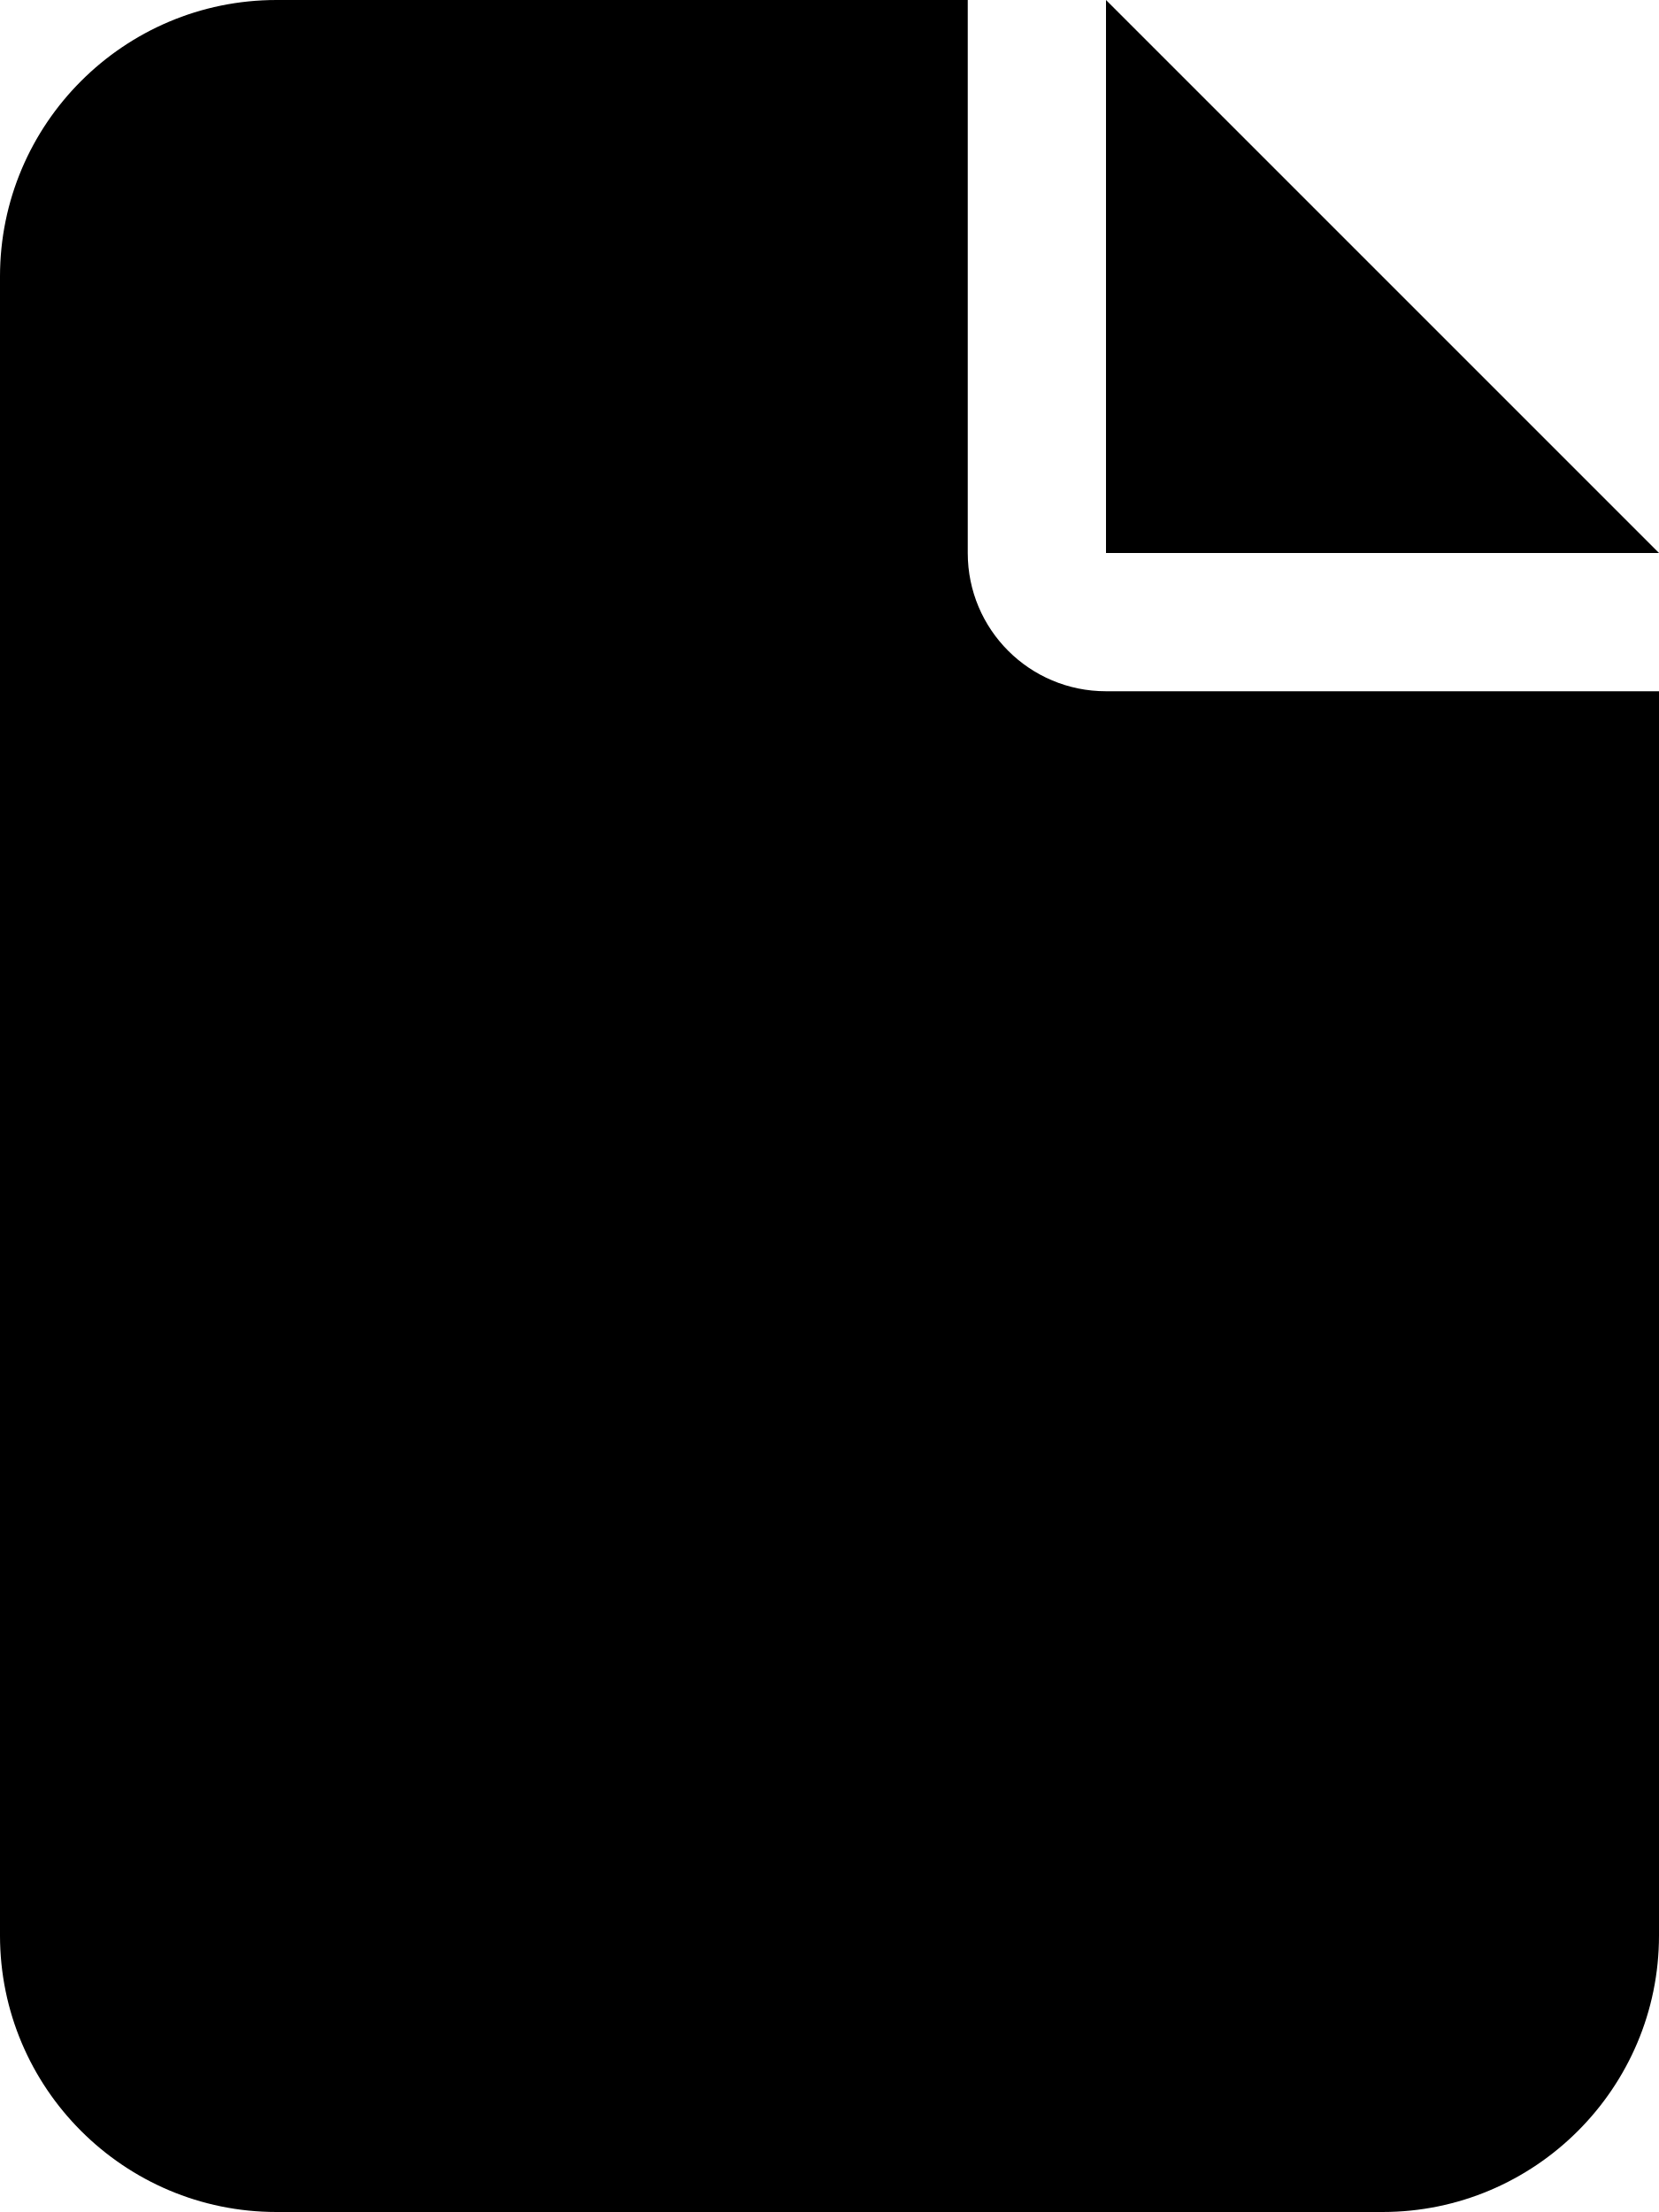
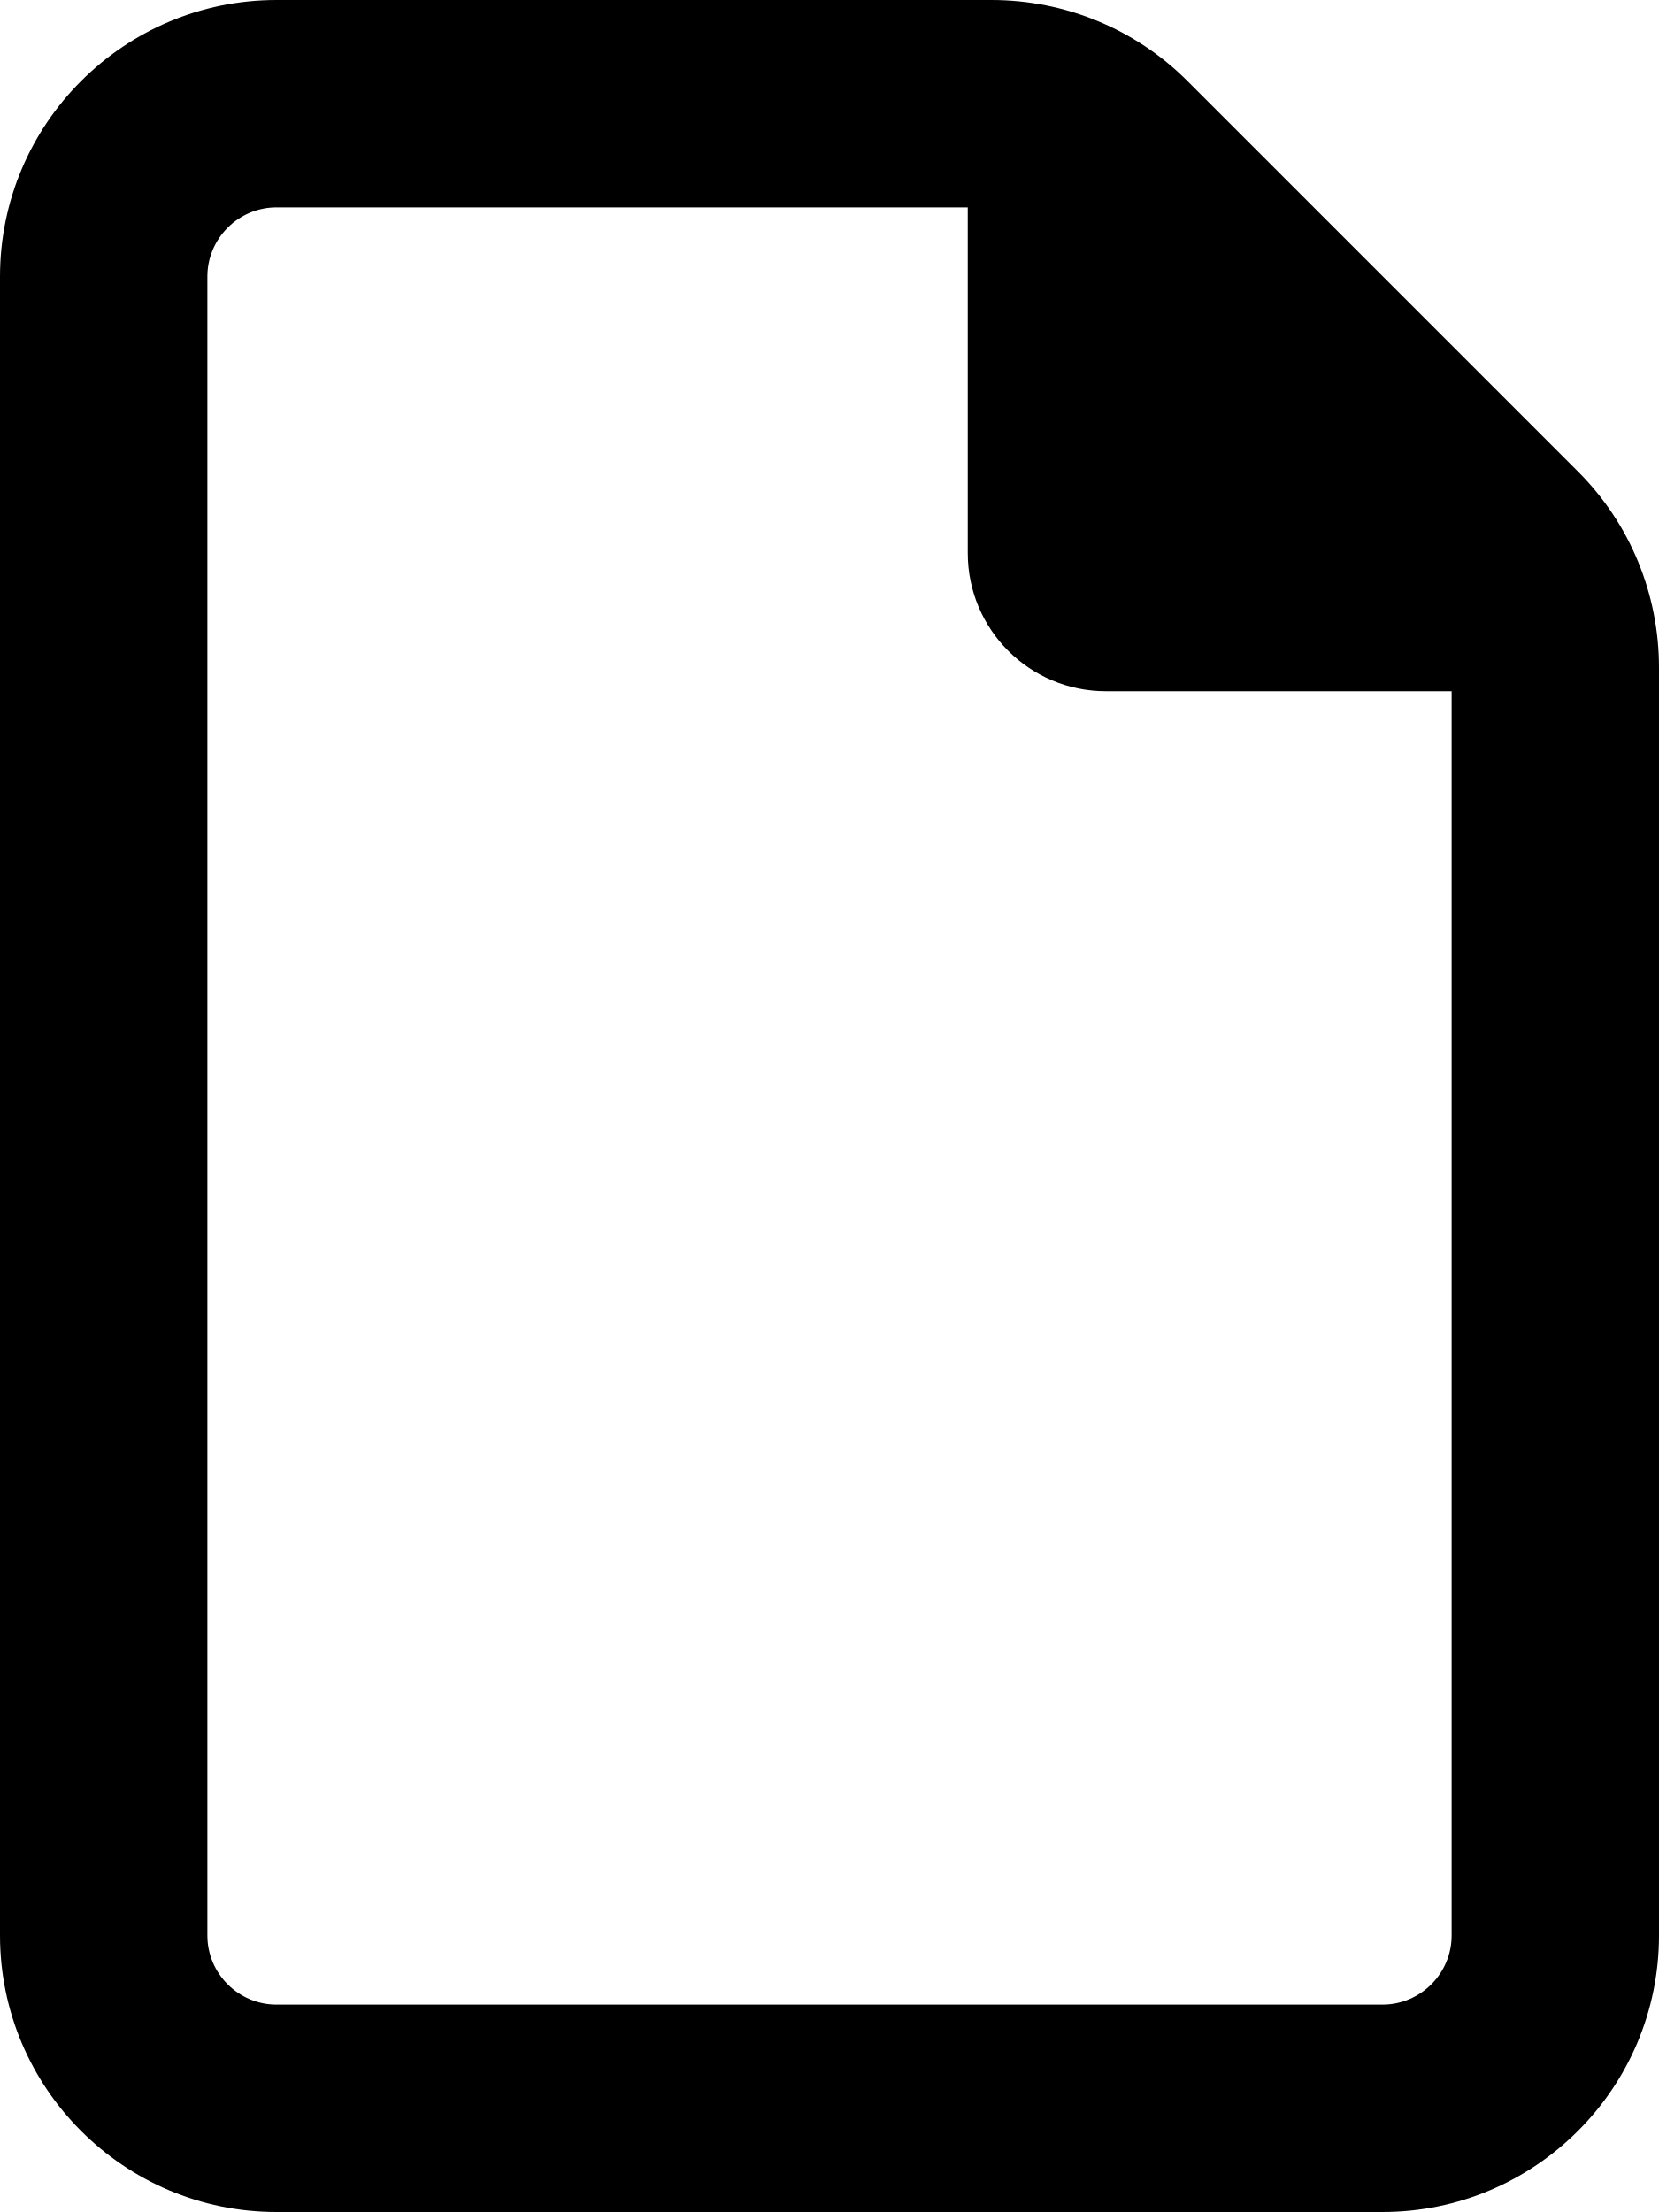
<svg xmlns="http://www.w3.org/2000/svg" viewBox="0 0 384 512">
-   <path d="M0 64C0 28.7 28.7 0 64 0H224V128c0 17.7 14.3 32 32 32H384V448c0 35.3-28.7 64-64 64H64c-35.3 0-64-28.7-64-64V64zm384 64H256V0L384 128z" />
+   <path d="M320 464c8.8 0 16-7.2 16-16V160H256c-17.7 0-32-14.3-32-32V48H64c-8.8 0-16 7.2-16 16V448c0 8.8 7.2 16 16 16H320zM0 64C0 28.7 28.7 0 64 0H229.5c17 0 33.3 6.7 45.3 18.7l90.5 90.5c12 12 18.7 28.3 18.7 45.3V448c0 35.3-28.7 64-64 64H64c-35.3 0-64-28.7-64-64V64z" />
</svg>
